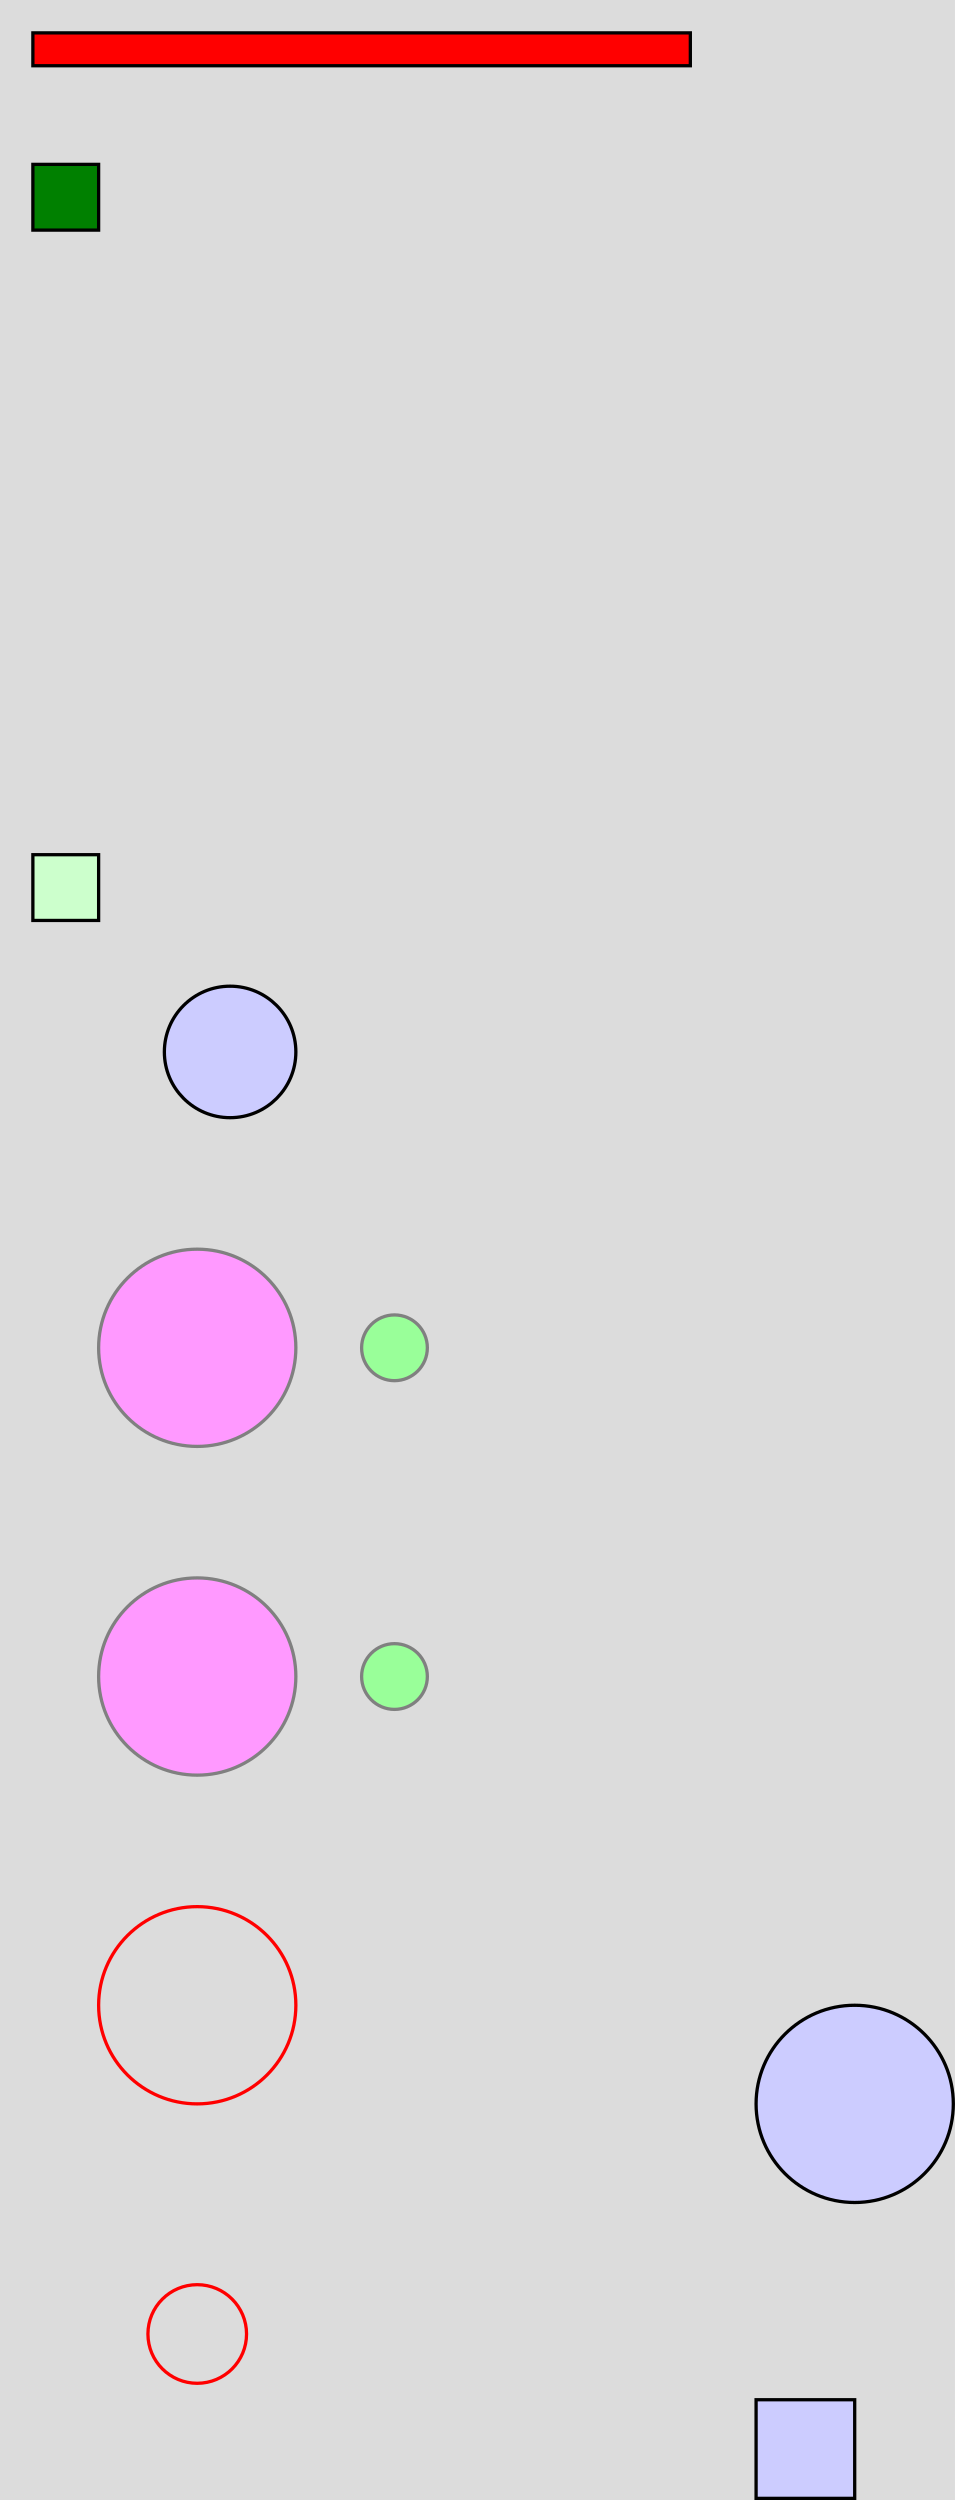
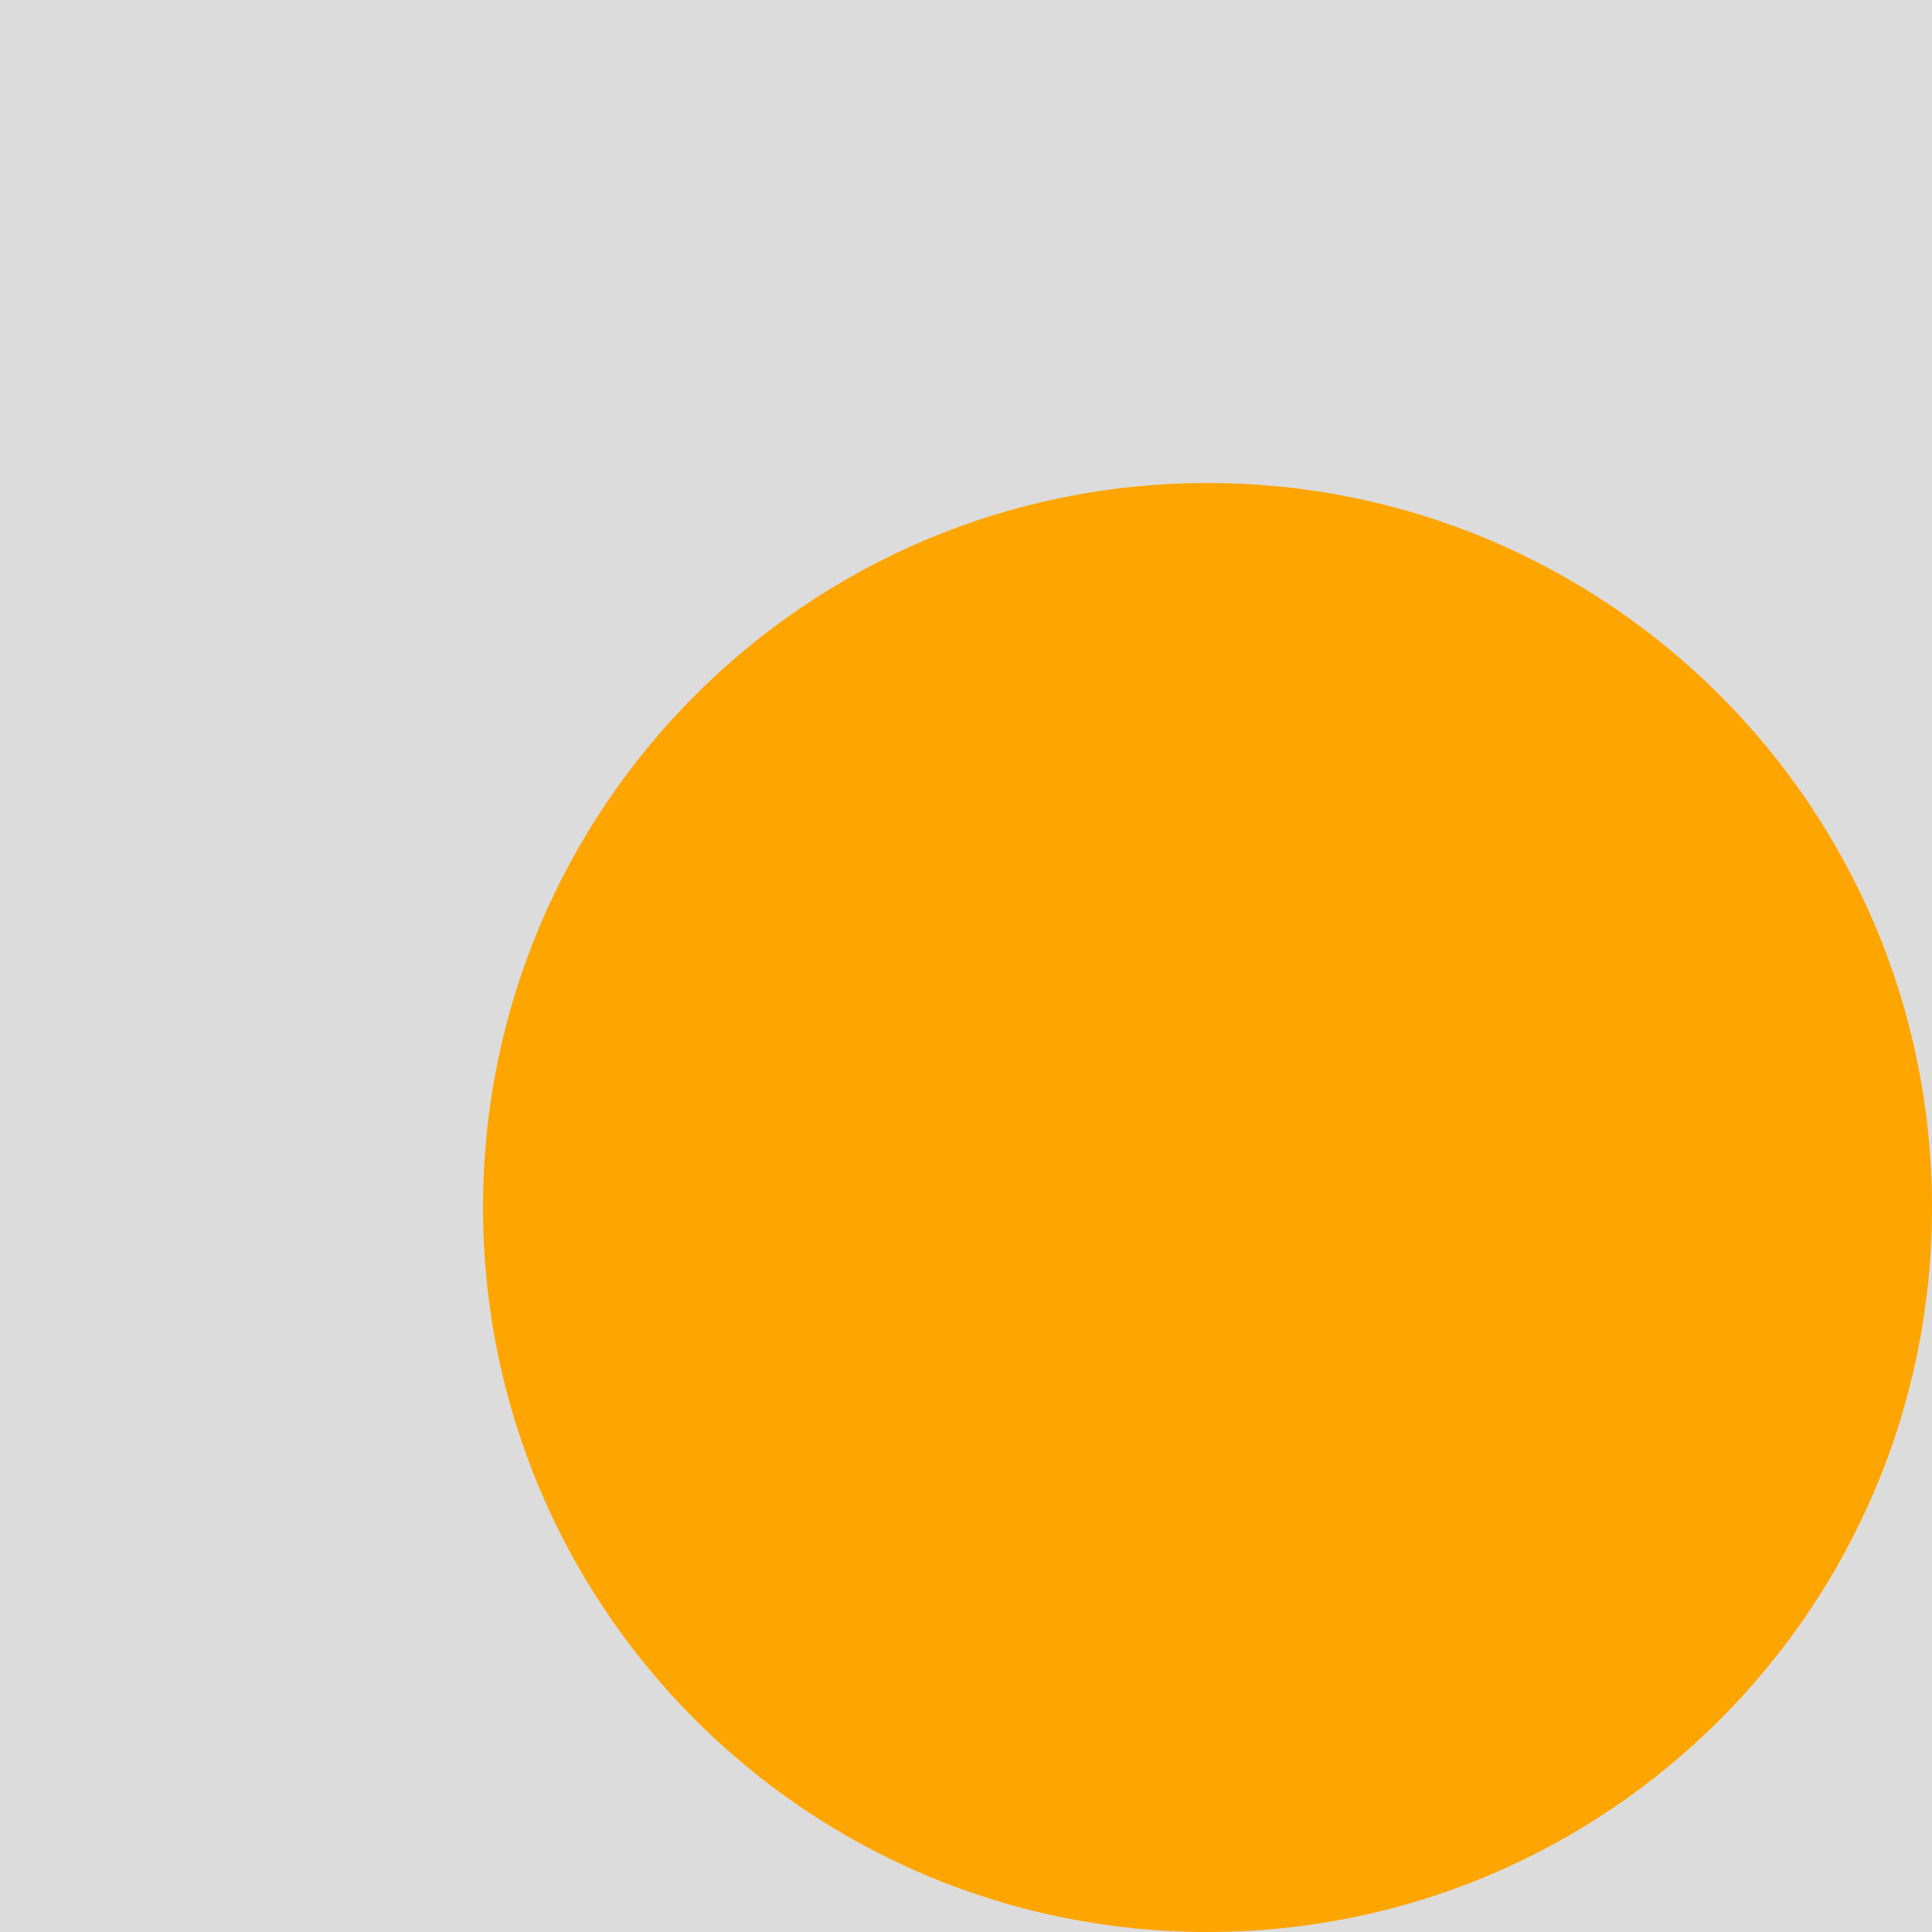
<svg xmlns="http://www.w3.org/2000/svg">
  <rect width="100%" height="100%" fill="#dcdcdc" />
-   <rect x="10" y="10" width="200" height="10" stroke="black" fill="red">
-     <animate attributeName="width" attributeType="XML" from="200" to="20" begin="0s" dur="5s" fill="freeze" />
-   </rect>
-   <rect x="10" y="50" width="20" height="20" style="stroke: black; fill: green; style: fill-opacity: 0.25;">
-     <animate attributeName="width" attributeType="XML" from="20" to="200" begin="0s" dur="8s" fill="freeze" />
-     <animate attributeName="height" attributeType="XML" from="20" to="150" begin="0s" dur="8s" fill="freeze" />
-     <animate attributeName="fill-opacity" attributeType="CSS" from="0.25" to="1" begin="0s" dur="3s" fill="freeze" />
-     <animate attributeName="fill-opacity" attributeType="CSS" from="1" to="0.25" begin="3s" dur="3s" fill="freeze" />
-   </rect>
-   <svg y="250">
-     <rect x="10" y="10" width="20" height="20" style="stroke: black; fill: #cfc;">
-       <animate attributeName="width" attributeType="XML" begin="0s" dur="8s" from="20" to="120" fill="freeze" />
-       <animate attributeName="height" attributeType="XML" begin="0s" dur="8s" from="20" to="120" fill="freeze" />
-     </rect>
-     <circle cx="70" cy="70" r="20" style="fill: #ccf; stroke: black;">
-       <animate attributeName="r" attributeType="XML" begin="2s" dur="4s" from="20" to="50" fill="freeze" />
-     </circle>
-   </svg>
-   <svg y="350">
-     <circle cx="60" cy="60" r="30" style="fill: #f9f; stroke: gray;">
-       <animate id="c1" attributeName="r" attributeType="XML" begin="0s" dur="4s" from="30" to="10" fill="freeze" />
-     </circle>
-     <circle cx="120" cy="60" r="10" style="fill: #9f9; stroke: gray;">
-       <animate attributeName="r" attributeType="XML" begin="c1.end" dur="4s" from="10" to="30" fill="freeze" />
-     </circle>
-   </svg>
-   <svg y="450">
-     <circle cx="60" cy="60" r="30" style="fill: #f9f; stroke: gray;">
-       <animate id="c1" attributeName="r" attributeType="XML" begin="0s" dur="4s" from="30" to="10" fill="freeze" />
-     </circle>
-     <circle cx="120" cy="60" r="10" style="fill: #9f9; stroke: gray;">
-       <animate attributeName="r" attributeType="XML" begin="c1.end" dur="4s" from="10" to="30" fill="freeze" />
-     </circle>
-   </svg>
-   <svg y="550">
-     <circle cx="60" cy="60" r="30" style="fill: none; stroke: red;">
-       <animate attributeName="cx" attributeType="XML" begin="0s" dur="5s" repeatCount="2" from="60" to="260" fill="freeze" />
-     </circle>
-     <circle cx="260" cy="90" r="30" style="fill: #ccf; stroke: black;">
-       <animate attributeName="cx" attributeType="XML" begin="0s" dur="5s" repeatDur="8s" from="260" to="60" fill="freeze" />
-     </circle>
-   </svg>
-   <svg y="650">
-     <circle cx="60" cy="60" r="15" style="fill: none; stroke: red;">
-       <animate id="circleAnim" attributeName="cx" attributeType="XML" begin="0s" dur="5s" repeatCount="3" from="60" to="260" fill="freeze" />
-     </circle>
-     <rect x="230" y="80" width="30" height="30" style="fill: #ccf; stroke: black;">
-       <animate attributeName="x" attributeType="XML" begin="circleAnim.repeat(1)+2.5s" dur="5s" from="230" to="30" fill="freeze" />
-     </rect>
-   </svg>
+   <circle r="30" cx="50" cy="50" fill="orange">
+     <animate attributeName="cx" from="50" to="50%" dur="5s" begin="click" fill="freeze" />
+   </circle>
</svg>
